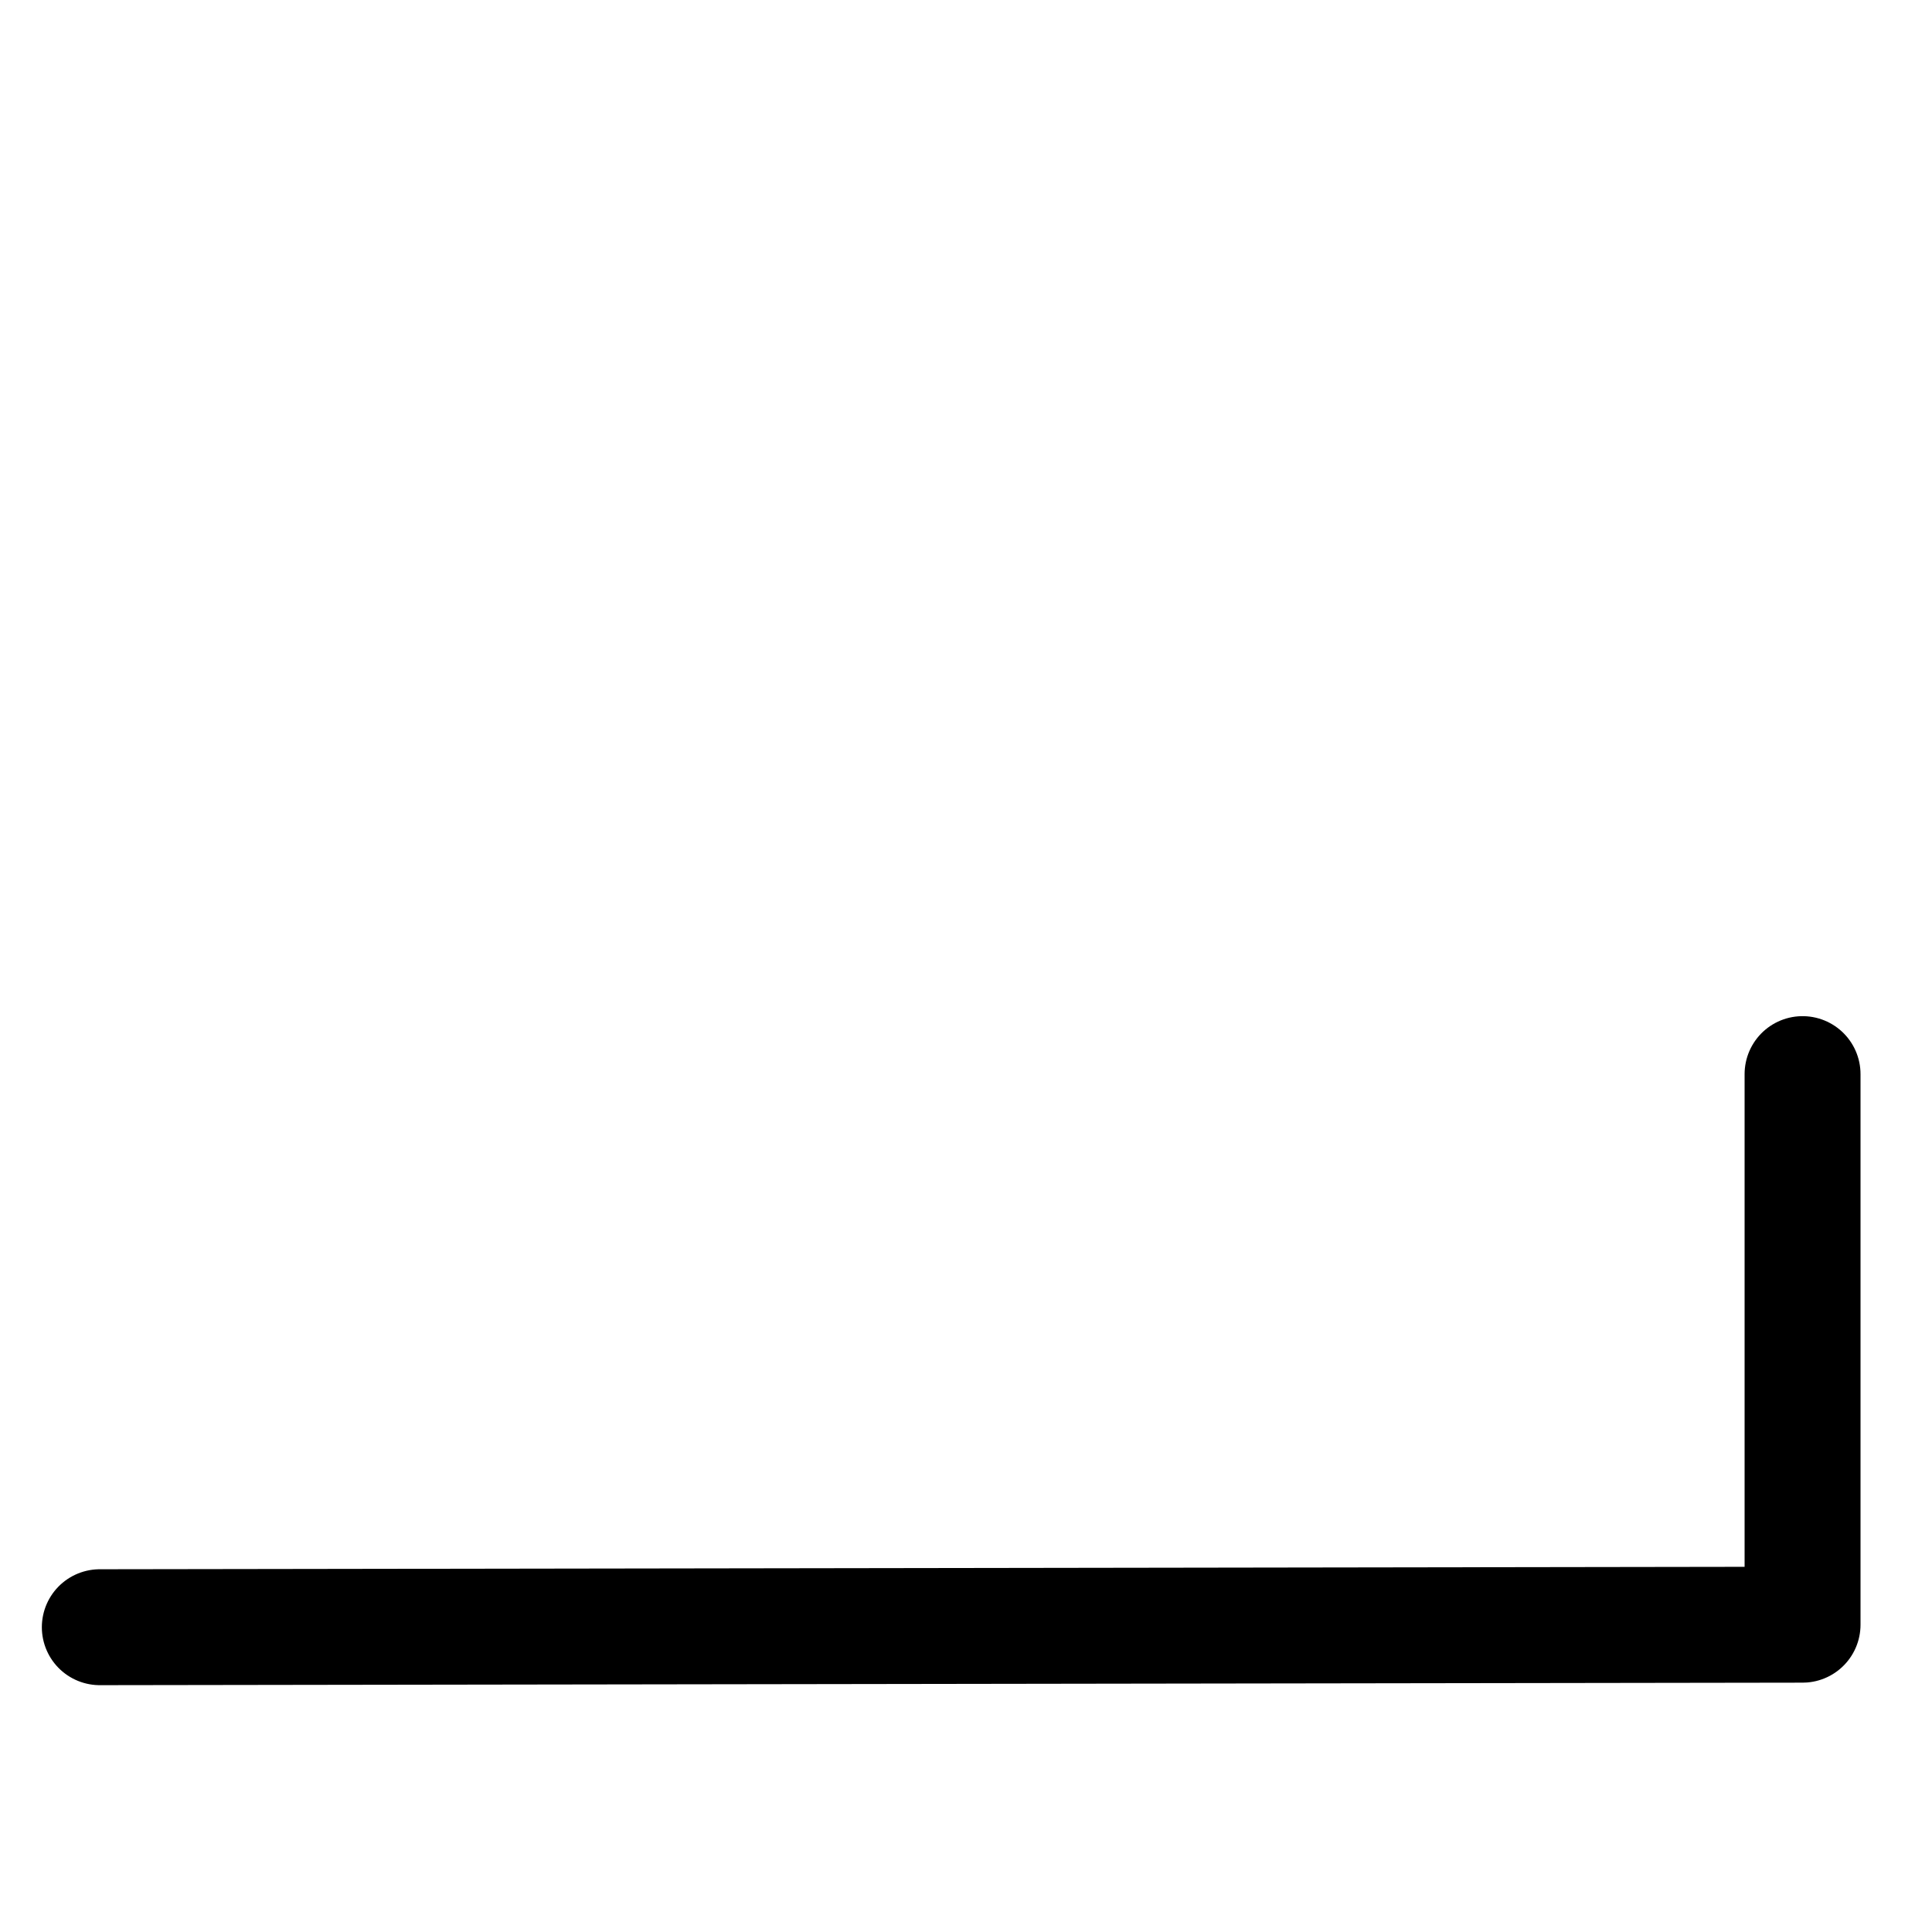
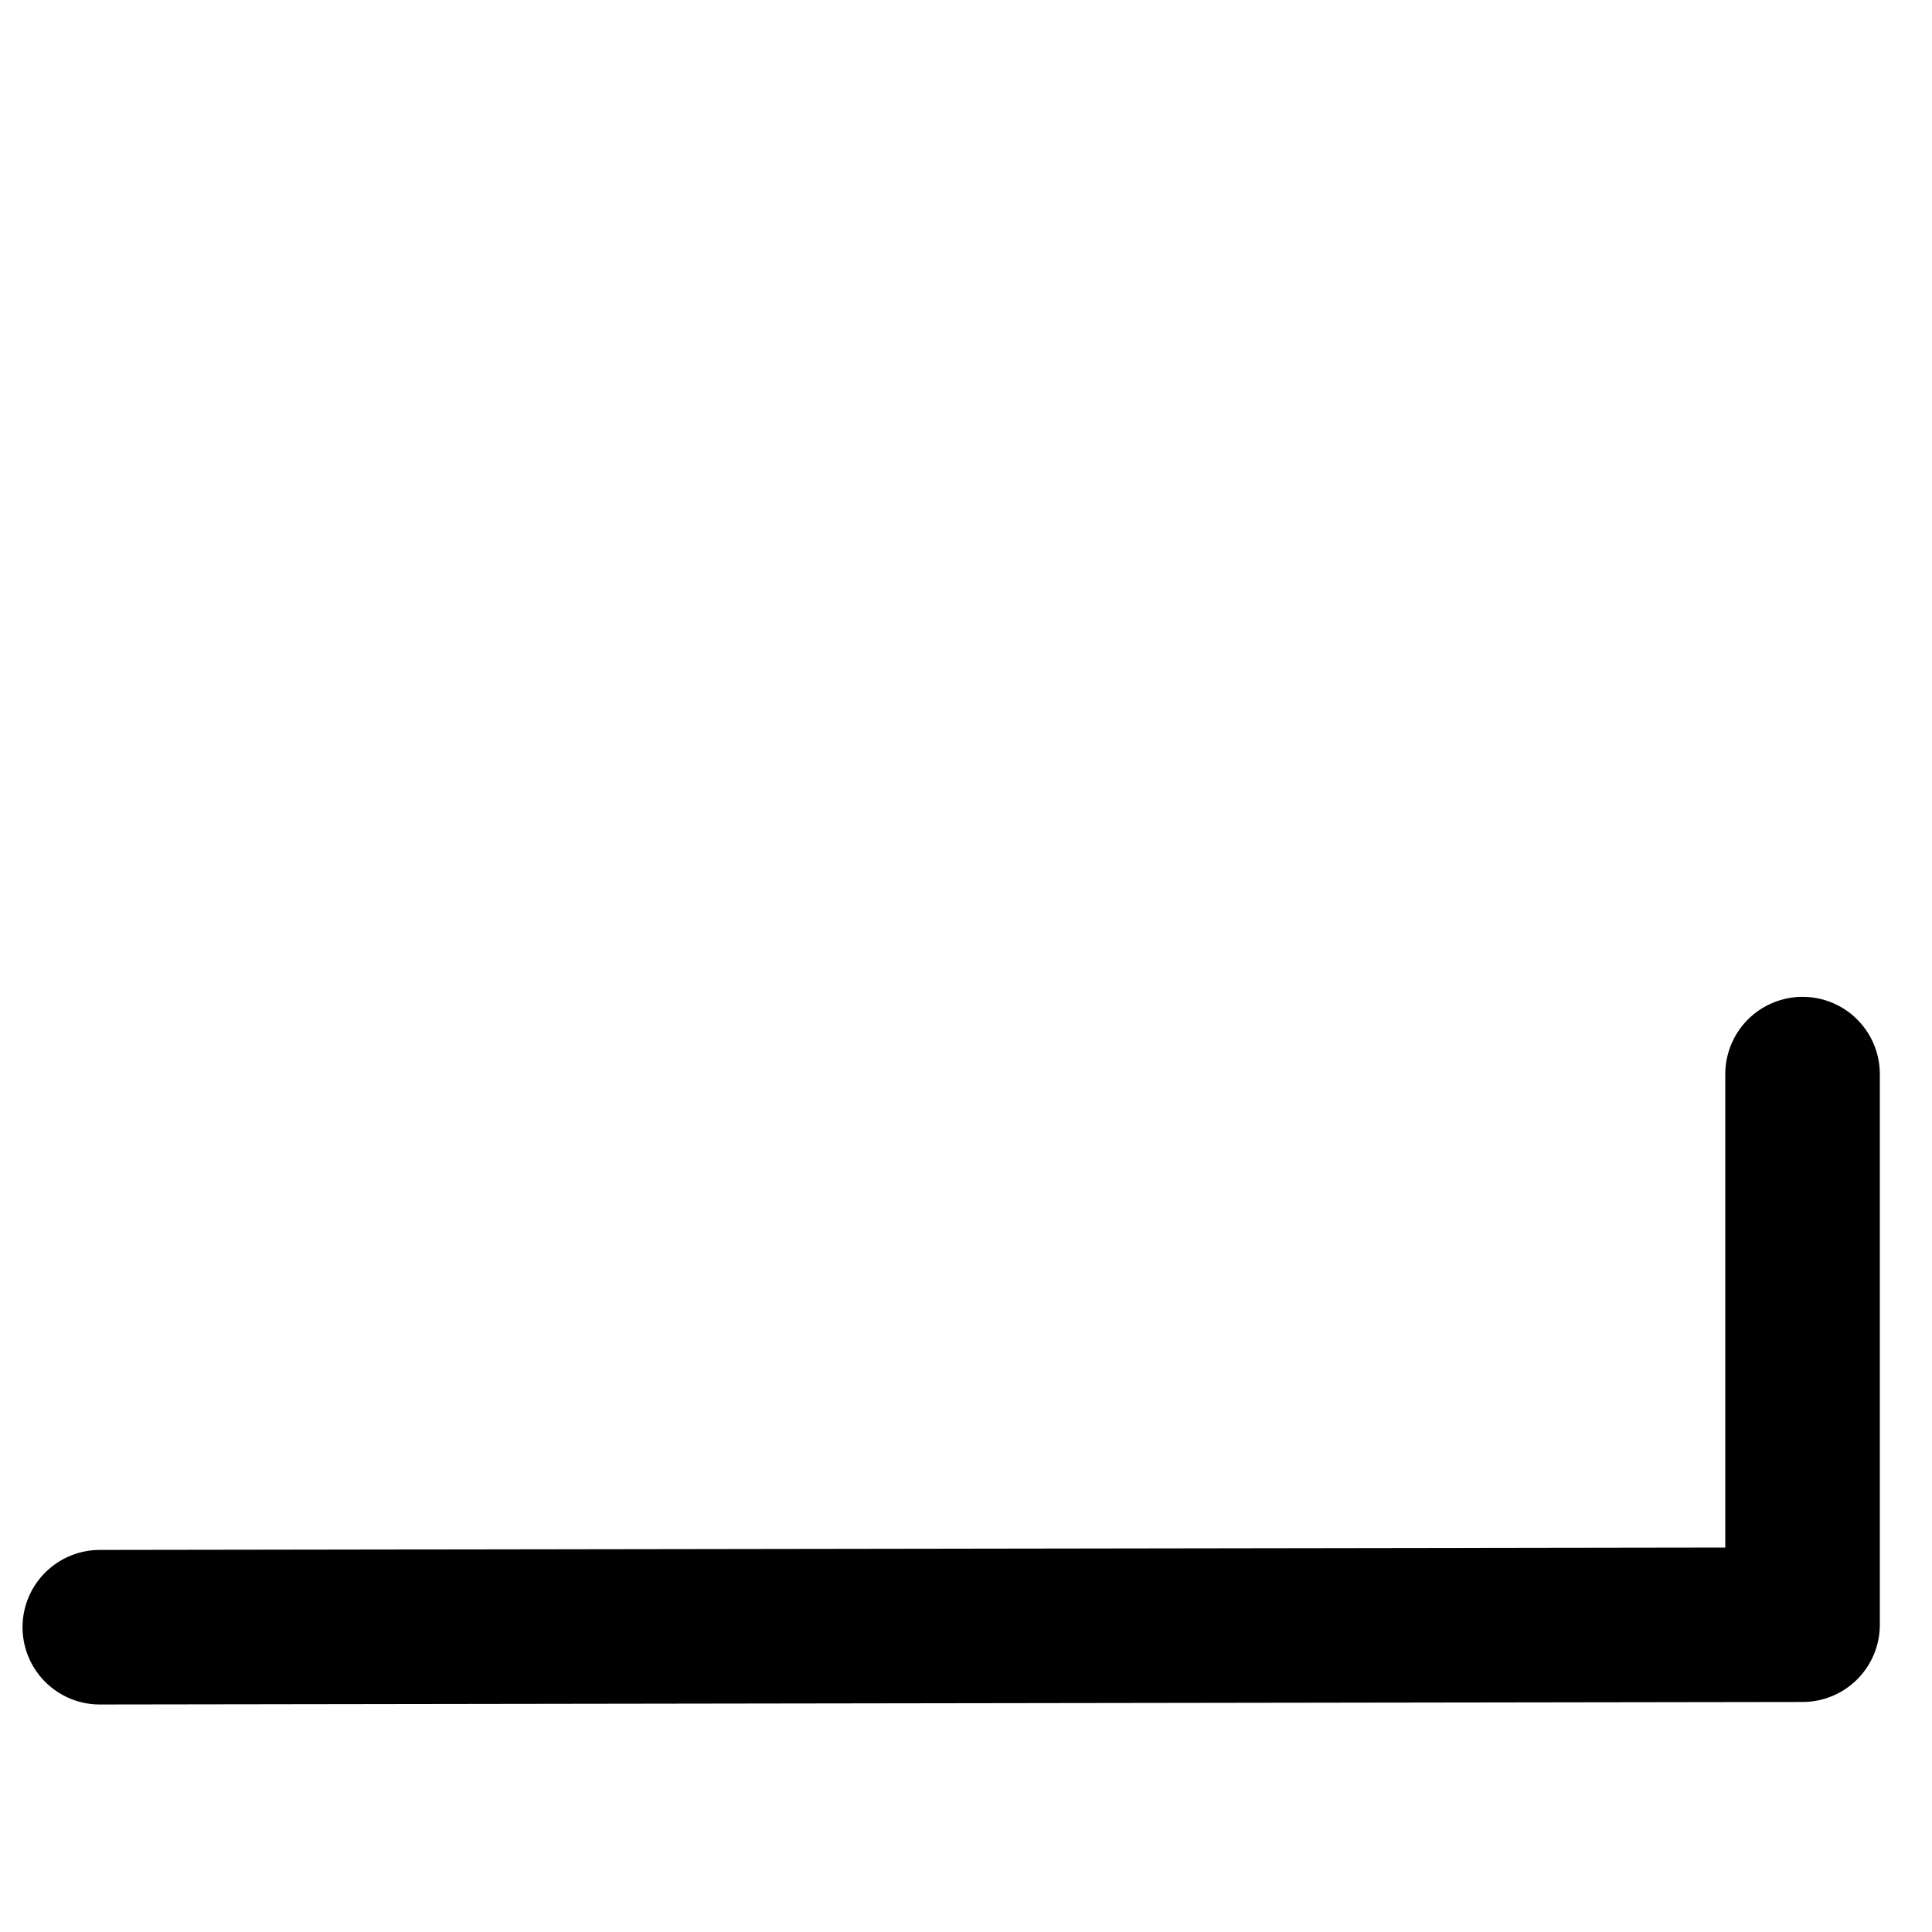
<svg xmlns="http://www.w3.org/2000/svg" width="50mm" height="50mm" viewBox="0 0 50 50" version="1.1" id="svg5">
  <defs id="defs2" />
  <g id="layer1">
-     <path style="fill:none;stroke:#000000;stroke-width:3;stroke-linecap:round;stroke-linejoin:round;stroke-dasharray:none;paint-order:fill markers stroke;stop-color:#000000" d="M 46.65,27.798 V 42.047 L 2.583,42.112" id="path7041" />
+     <path style="fill:none;stroke:#000000;stroke-width:4;stroke-linecap:round;stroke-linejoin:round;stroke-dasharray:none;paint-order:fill markers stroke;stop-color:#000000" d="M 46.65,27.798 V 42.047 L 2.583,42.112" id="path7041" />
  </g>
</svg>
